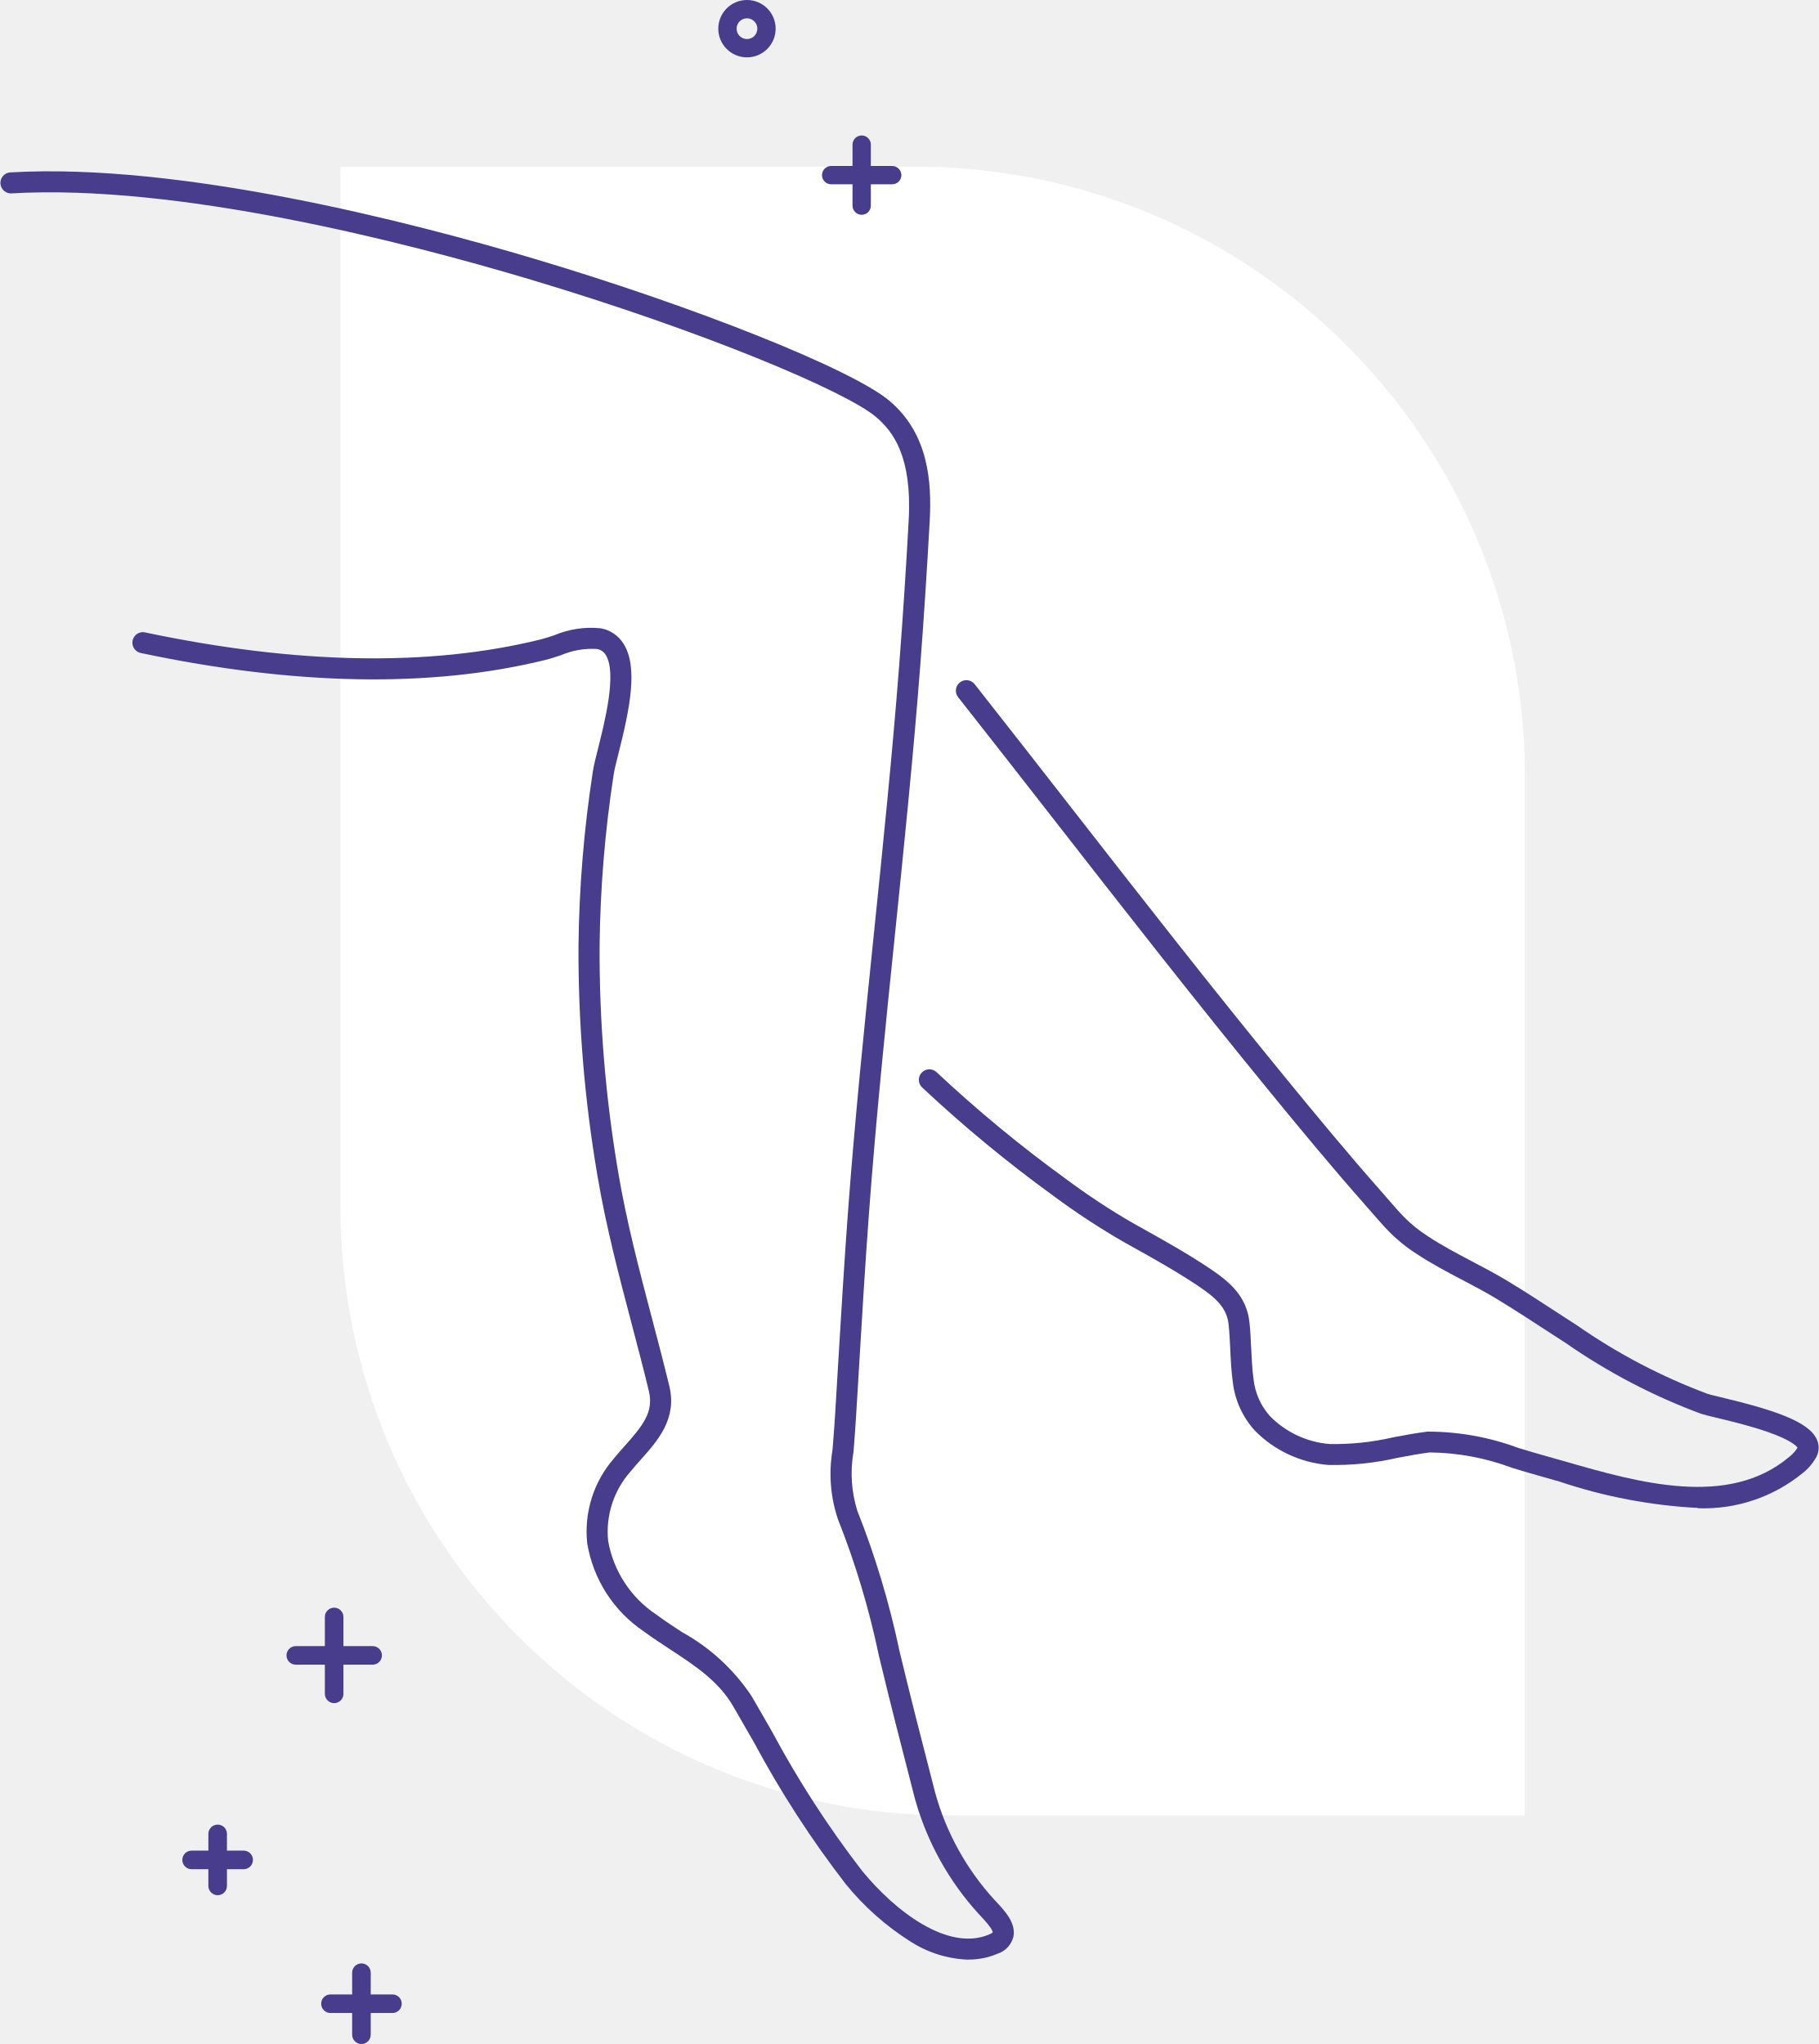
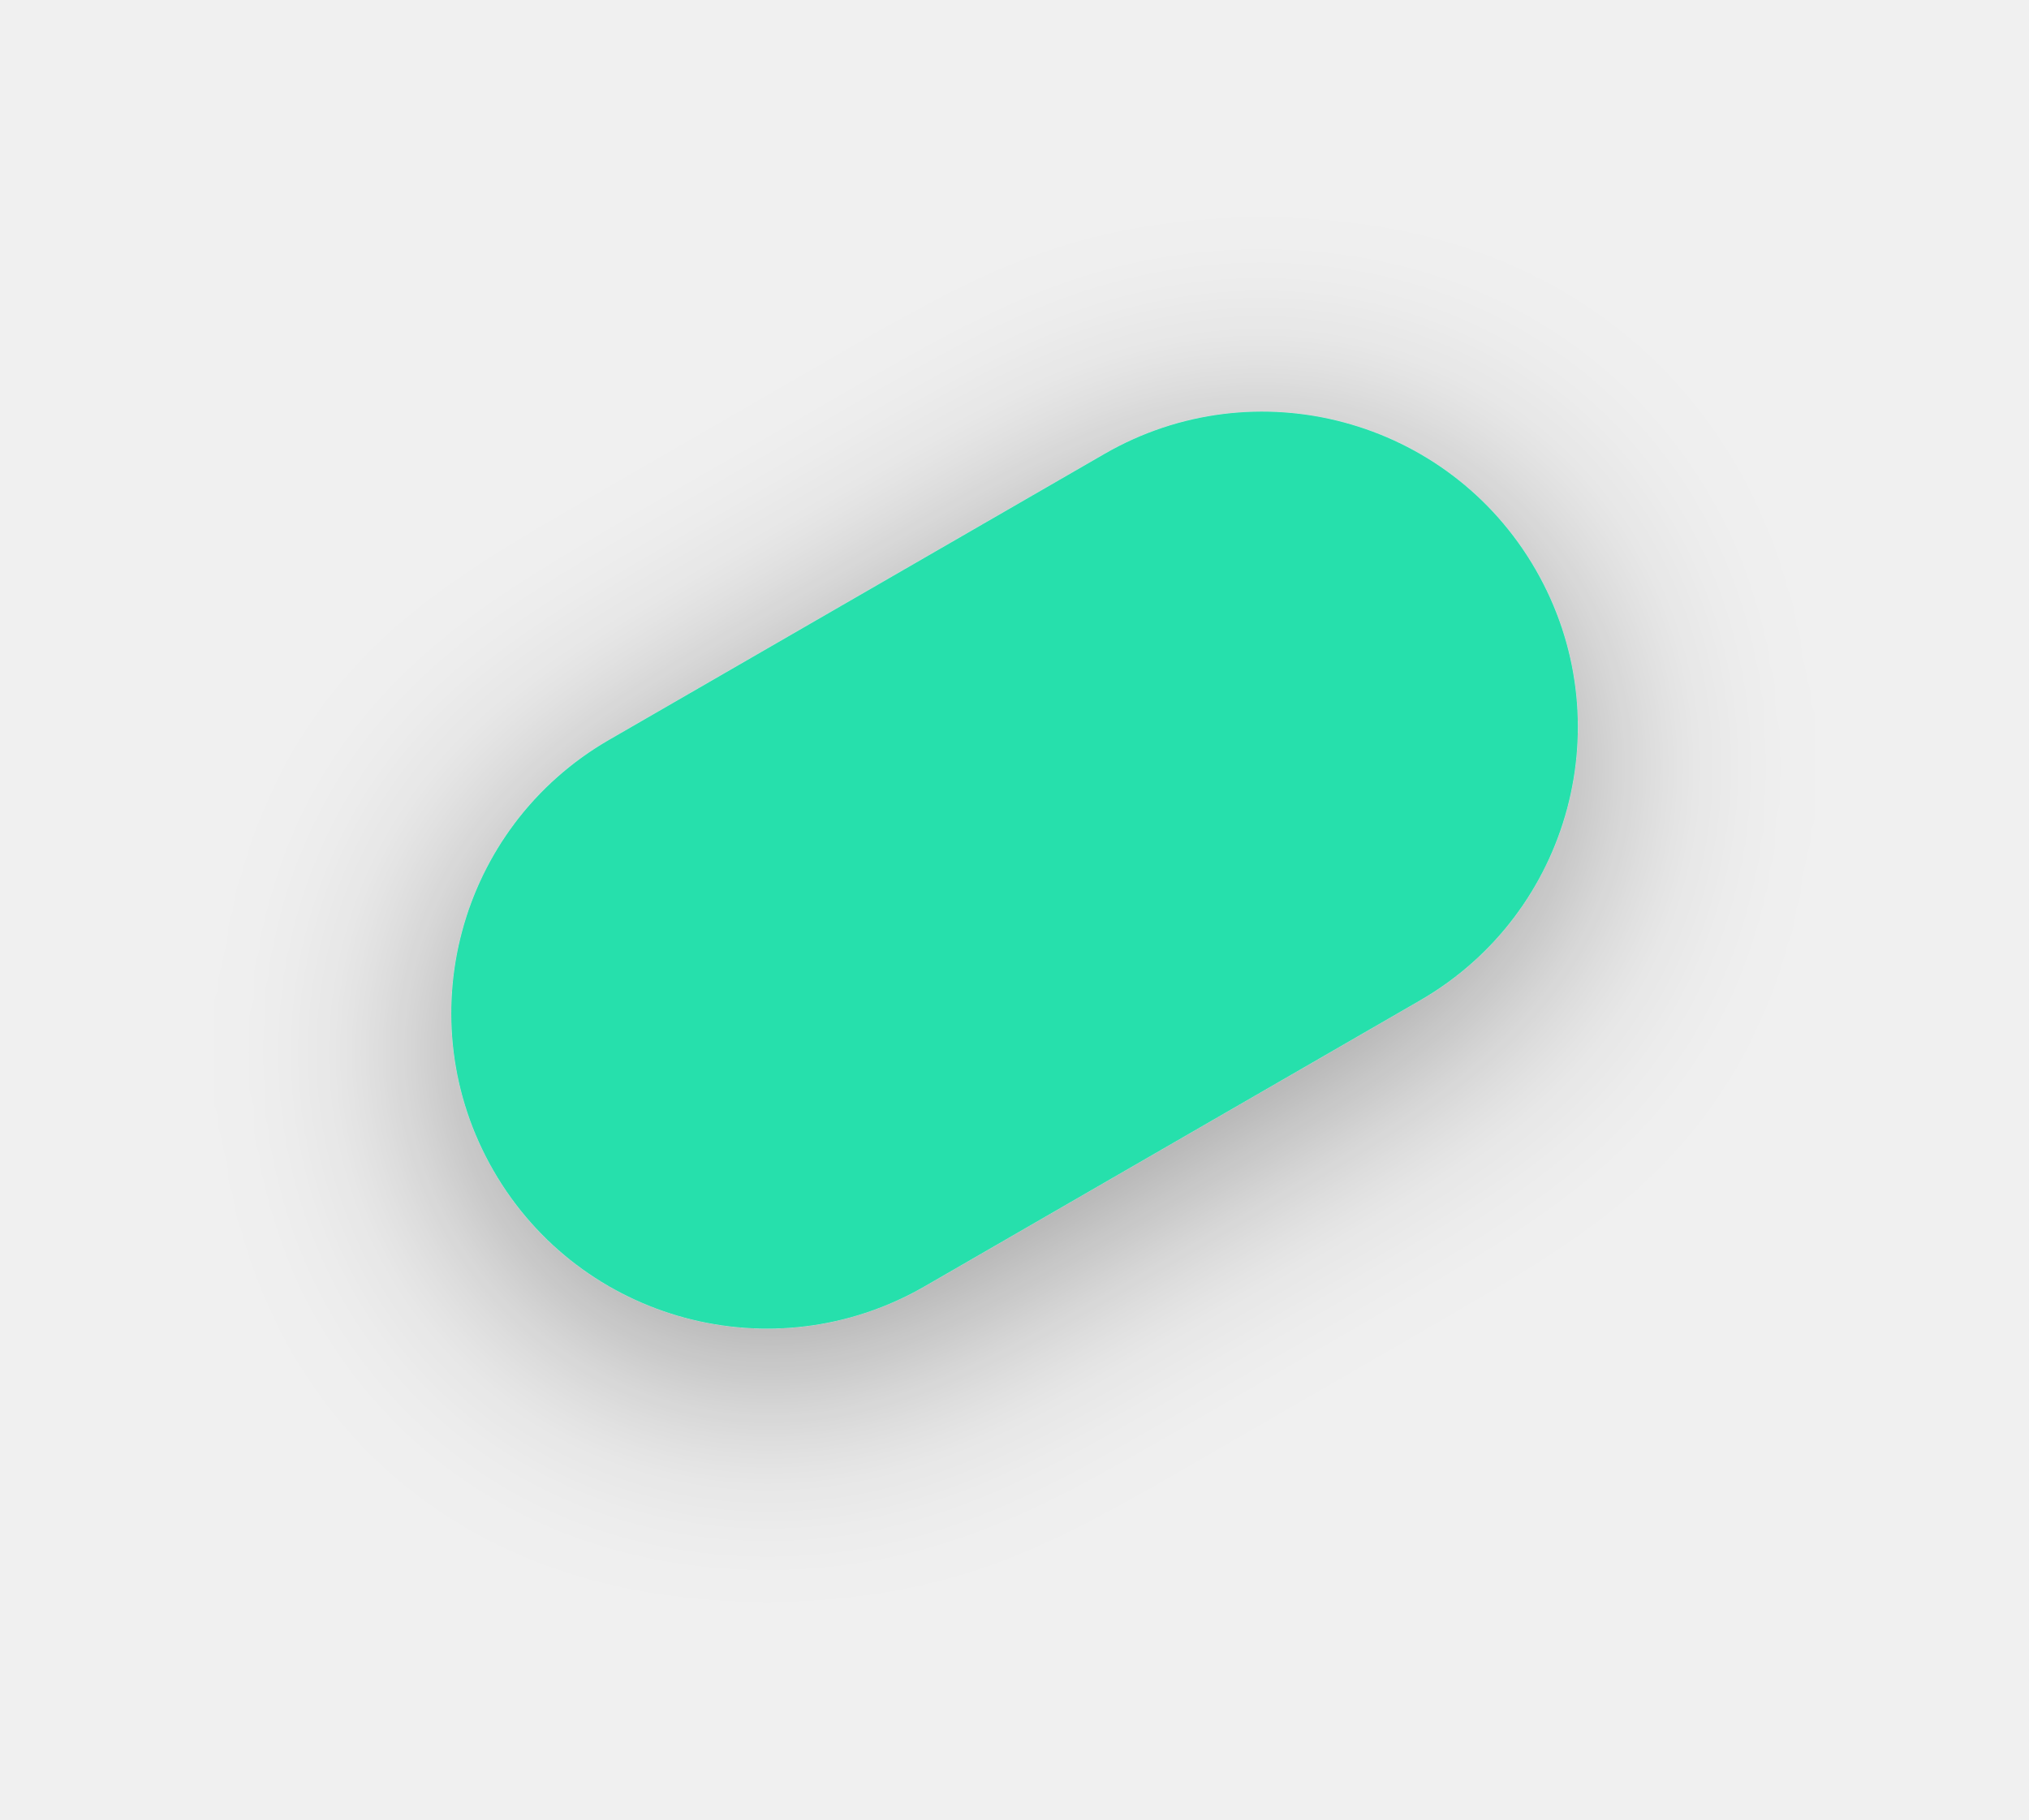
- <svg xmlns="http://www.w3.org/2000/svg" width="134.324" height="150.948" viewBox="0 0 134.324 150.948">
-   <g id="Grupo_145938" data-name="Grupo 145938" transform="translate(-1326.009 -371.539)">
-     <path id="Rectángulo_44256" data-name="Rectángulo 44256" d="M0,0H42.476a45,45,0,0,1,45,45v76.757a0,0,0,0,1,0,0H45a45,45,0,0,1-45-45V0A0,0,0,0,1,0,0Z" transform="translate(1438.63 505.61) rotate(180)" fill="#fff" />
-     <g id="Grupo_145417" data-name="Grupo 145417" transform="translate(14574.01 12868.814)">
-       <path id="Trazado_193085" data-name="Trazado 193085" d="M399.828,69.281a.675.675,0,0,1-.676-.672V64.1a.676.676,0,0,1,1.353,0v4.509a.675.675,0,0,1-.677.672" transform="translate(-13584.189 -12550.694)" fill="#483c8c" />
-       <path id="Trazado_193086" data-name="Trazado 193086" d="M390.053,79.065h-4.508a.676.676,0,0,1,0-1.353h4.508a.676.676,0,0,1,0,1.353" transform="translate(-13572.159 -12562.73)" fill="#483c8c" />
-       <path id="Trazado_193087" data-name="Trazado 193087" d="M338.414,4.236a2.118,2.118,0,1,1,2.118-2.119,2.12,2.12,0,0,1-2.118,2.119m0-2.884a.766.766,0,1,0,.766.765.766.766,0,0,0-.766-.765" transform="translate(-13531.247 -12497.275)" fill="#483c8c" />
-       <path id="Trazado_193088" data-name="Trazado 193088" d="M165.569,925.138a.685.685,0,0,1-.685-.686v-4.579a.686.686,0,1,1,1.372,0v4.579a.687.687,0,0,1-.687.686" transform="translate(-13386.876 -13271.466)" fill="#483c8c" />
-       <path id="Trazado_193089" data-name="Trazado 193089" d="M155.627,935.074h-4.577a.686.686,0,1,1,0-1.372h4.577a.686.686,0,0,1,0,1.372" transform="translate(-13374.644 -13283.69)" fill="#483c8c" />
-       <path id="Trazado_193090" data-name="Trazado 193090" d="M152.79,759.7a.688.688,0,0,1-.687-.686v-5.677a.686.686,0,0,1,1.372,0v5.677a.686.686,0,0,1-.685.686" transform="translate(-13376.111 -13131.2)" fill="#483c8c" />
-       <path id="Trazado_193091" data-name="Trazado 193091" d="M140.471,772.017H134.8a.686.686,0,1,1,0-1.372h5.675a.686.686,0,1,1,0,1.372" transform="translate(-13360.955 -13146.357)" fill="#483c8c" />
-       <path id="Trazado_193092" data-name="Trazado 193092" d="M98.24,859.424a.687.687,0,0,1-.686-.686v-3.843a.686.686,0,1,1,1.372,0v3.843a.686.686,0,0,1-.686.686" transform="translate(-13330.165 -13216.739)" fill="#483c8c" />
-       <path id="Trazado_193093" data-name="Trazado 193093" d="M89.9,867.762H86.058a.686.686,0,0,1,0-1.373H89.9a.686.686,0,0,1,0,1.373" transform="translate(-13319.906 -13226.997)" fill="#483c8c" />
-       <path id="Trazado_193094" data-name="Trazado 193094" d="M487.73,379.373a38.3,38.3,0,0,1-10.235-1.947c-.587-.168-1.16-.333-1.715-.487-.612-.17-1.219-.355-1.806-.535a17.809,17.809,0,0,0-6.064-1.13c-.788.1-1.6.252-2.385.4a20.752,20.752,0,0,1-5.11.524A8.577,8.577,0,0,1,455,373.666a6.42,6.42,0,0,1-1.63-3.568c-.113-.818-.152-1.637-.189-2.428-.029-.606-.058-1.234-.122-1.837-.128-1.218-.895-1.946-2.265-2.865-1.611-1.08-3.349-2.048-5.029-2.983l-.417-.232a53.685,53.685,0,0,1-5.246-3.44,99.908,99.908,0,0,1-9.675-7.989.776.776,0,1,1,1.061-1.134,98.33,98.33,0,0,0,9.524,7.864A51,51,0,0,0,446.1,358.4l.417.232c1.708.951,3.474,1.934,5.138,3.05,1.375.922,2.734,1.989,2.944,3.993.068.648.1,1.3.128,1.926.038.792.073,1.54.176,2.289a4.9,4.9,0,0,0,1.19,2.682,6.941,6.941,0,0,0,4.434,2.081,19.37,19.37,0,0,0,4.711-.5c.817-.153,1.662-.312,2.505-.417l.053,0a19.167,19.167,0,0,1,6.631,1.195c.577.177,1.174.359,1.766.523.559.154,1.138.321,1.73.491,5.364,1.541,12.039,3.459,16.542-.344a2.545,2.545,0,0,0,.612-.678c-.074-.114-.459-.556-2.21-1.166-1.3-.453-2.814-.815-3.816-1.055-.505-.121-.87-.208-1.075-.275a44.666,44.666,0,0,1-10.014-5.231c-.625-.4-1.246-.8-1.867-1.208l-1.04-.676c-.678-.439-1.388-.885-2.111-1.326-.848-.518-1.753-.994-2.628-1.455-1.125-.592-2.288-1.2-3.387-1.93a11.743,11.743,0,0,1-2.031-1.644c-.444-.457-.86-.937-1.263-1.4-.166-.191-.332-.383-.5-.572-2.459-2.782-4.885-5.724-6.965-8.263-5.588-6.821-10.836-13.549-15.911-20.055-2.34-3-4.76-6.1-7.194-9.189a.777.777,0,0,1,1.22-.961c2.437,3.09,4.857,6.194,7.2,9.2,5.07,6.5,10.311,13.22,15.888,20.026,2.071,2.528,4.486,5.457,6.927,8.219.171.193.34.389.509.584.407.469.79.912,1.2,1.337a10.27,10.27,0,0,0,1.773,1.43c1.034.683,2.163,1.277,3.255,1.852.9.472,1.824.96,2.714,1.5.734.448,1.456.9,2.145,1.348l1.043.678c.617.4,1.235.8,1.855,1.2a43.454,43.454,0,0,0,9.657,5.063c.146.048.522.137.956.241,3.921.938,6.474,1.783,7.087,3.1a1.467,1.467,0,0,1-.02,1.3,3.911,3.911,0,0,1-1.013,1.2,11.556,11.556,0,0,1-7.738,2.6m7.365-4.433h0Z" transform="translate(-13610.319 -12765.288)" fill="#483c8c" />
-       <path id="Trazado_193095" data-name="Trazado 193095" d="M71.517,212.266a8.448,8.448,0,0,1-4.284-1.345,19.716,19.716,0,0,1-4.771-4.236A75.311,75.311,0,0,1,55.7,196.248c-.507-.887-1.031-1.8-1.554-2.7-1.09-1.861-2.806-2.985-4.622-4.175-.657-.43-1.336-.875-2-1.363a9.758,9.758,0,0,1-4.154-6.482,8.21,8.21,0,0,1,1.979-6.286c.262-.322.539-.633.807-.934,1.337-1.5,2.138-2.5,1.764-4.041-.406-1.678-.853-3.374-1.284-5.014-.929-3.527-1.889-7.175-2.512-10.877a98.568,98.568,0,0,1-1.4-17,90.761,90.761,0,0,1,1.064-12.876c.063-.415.207-.988.39-1.715.488-1.94,1.4-5.551.556-6.873a.935.935,0,0,0-.66-.44,5.806,5.806,0,0,0-2.652.465c-.389.128-.791.259-1.177.354-8.394,2.064-18.431,1.89-29.833-.518a.777.777,0,1,1,.321-1.52c11.172,2.359,20.976,2.537,29.142.529.328-.081.685-.2,1.063-.322a6.969,6.969,0,0,1,3.433-.514,2.5,2.5,0,0,1,1.675,1.132c1.107,1.742.461,4.818-.361,8.085-.166.659-.309,1.227-.36,1.568A89.16,89.16,0,0,0,44.283,137.4a97.012,97.012,0,0,0,1.376,16.727c.611,3.633,1.562,7.245,2.482,10.739.434,1.647.882,3.35,1.292,5.043.584,2.412-.849,4.021-2.114,5.44-.257.288-.522.586-.763.882a6.7,6.7,0,0,0-1.642,5.11,8.234,8.234,0,0,0,3.536,5.427c.625.462,1.286.895,1.925,1.313a14.706,14.706,0,0,1,5.111,4.689c.527.9,1.053,1.82,1.562,2.71A74.13,74.13,0,0,0,63.664,205.7c2.444,2.99,6.376,6.014,9.417,4.694a.781.781,0,0,0,.236-.142c-.016-.276-.663-.965-.878-1.195l-.147-.157a20.942,20.942,0,0,1-4.727-8.542l-.188-.73c-.83-3.22-1.688-6.55-2.474-9.843a61.229,61.229,0,0,0-3.022-10.056,10.522,10.522,0,0,1-.4-5.078l.033-.389c.124-1.5.214-3.042.3-4.529l.065-1.1c.23-3.839.468-7.808.75-11.61.514-6.917,1.234-13.923,1.93-20.7.66-6.417,1.342-13.054,1.846-19.594.274-3.554.511-7.174.706-10.759.257-4.734-1.159-6.567-2.42-7.635C62.462,96.449,52,92.014,39,88.138,30.04,85.47,13.173,81.1.822,81.83A.777.777,0,0,1,.73,80.28c12.59-.741,29.656,3.673,38.709,6.37,11.984,3.57,23.516,8.183,26.255,10.5,2.924,2.475,3.122,6.058,2.968,8.9-.2,3.6-.433,7.229-.708,10.795-.506,6.56-1.189,13.206-1.849,19.633-.7,6.764-1.414,13.759-1.926,20.654-.282,3.791-.519,7.755-.748,11.588l-.065,1.1c-.088,1.5-.179,3.042-.3,4.565l-.033.394a9.245,9.245,0,0,0,.282,4.332,63.37,63.37,0,0,1,3.105,10.309c.782,3.279,1.639,6.6,2.467,9.816l.188.73a19.319,19.319,0,0,0,4.364,7.876l.139.149c.622.664,1.475,1.574,1.266,2.583a1.754,1.754,0,0,1-1.139,1.241,5.443,5.443,0,0,1-2.183.445" transform="translate(-13248 -12564.822)" fill="#483c8c" />
-     </g>
+ <svg xmlns="http://www.w3.org/2000/svg" width="154.09" height="138.19" viewBox="0 0 154.09 138.19">
+   <defs>
+     <filter id="a" x="0" y="0" width="154.09" height="138.19" filterUnits="userSpaceOnUse">
+       <feOffset dy="3" input="SourceAlpha" />
+       <feGaussianBlur stdDeviation="8.5" result="b" />
+       <feFlood flood-opacity="0.373" />
+       <feComposite operator="in" in2="b" />
+       <feComposite in="SourceGraphic" />
+     </filter>
+   </defs>
+   <g transform="matrix(1, 0, 0, 1, 0, 0)" filter="url(#a)">
+     <path d="M23.964,0A23.964,23.964,0,0,1,47.929,23.964V67.4A23.964,23.964,0,0,1,0,67.4V23.964A23.964,23.964,0,0,1,23.964,0Z" transform="translate(104.63 22.5) rotate(60)" fill="#25e0ac" />
  </g>
</svg>
